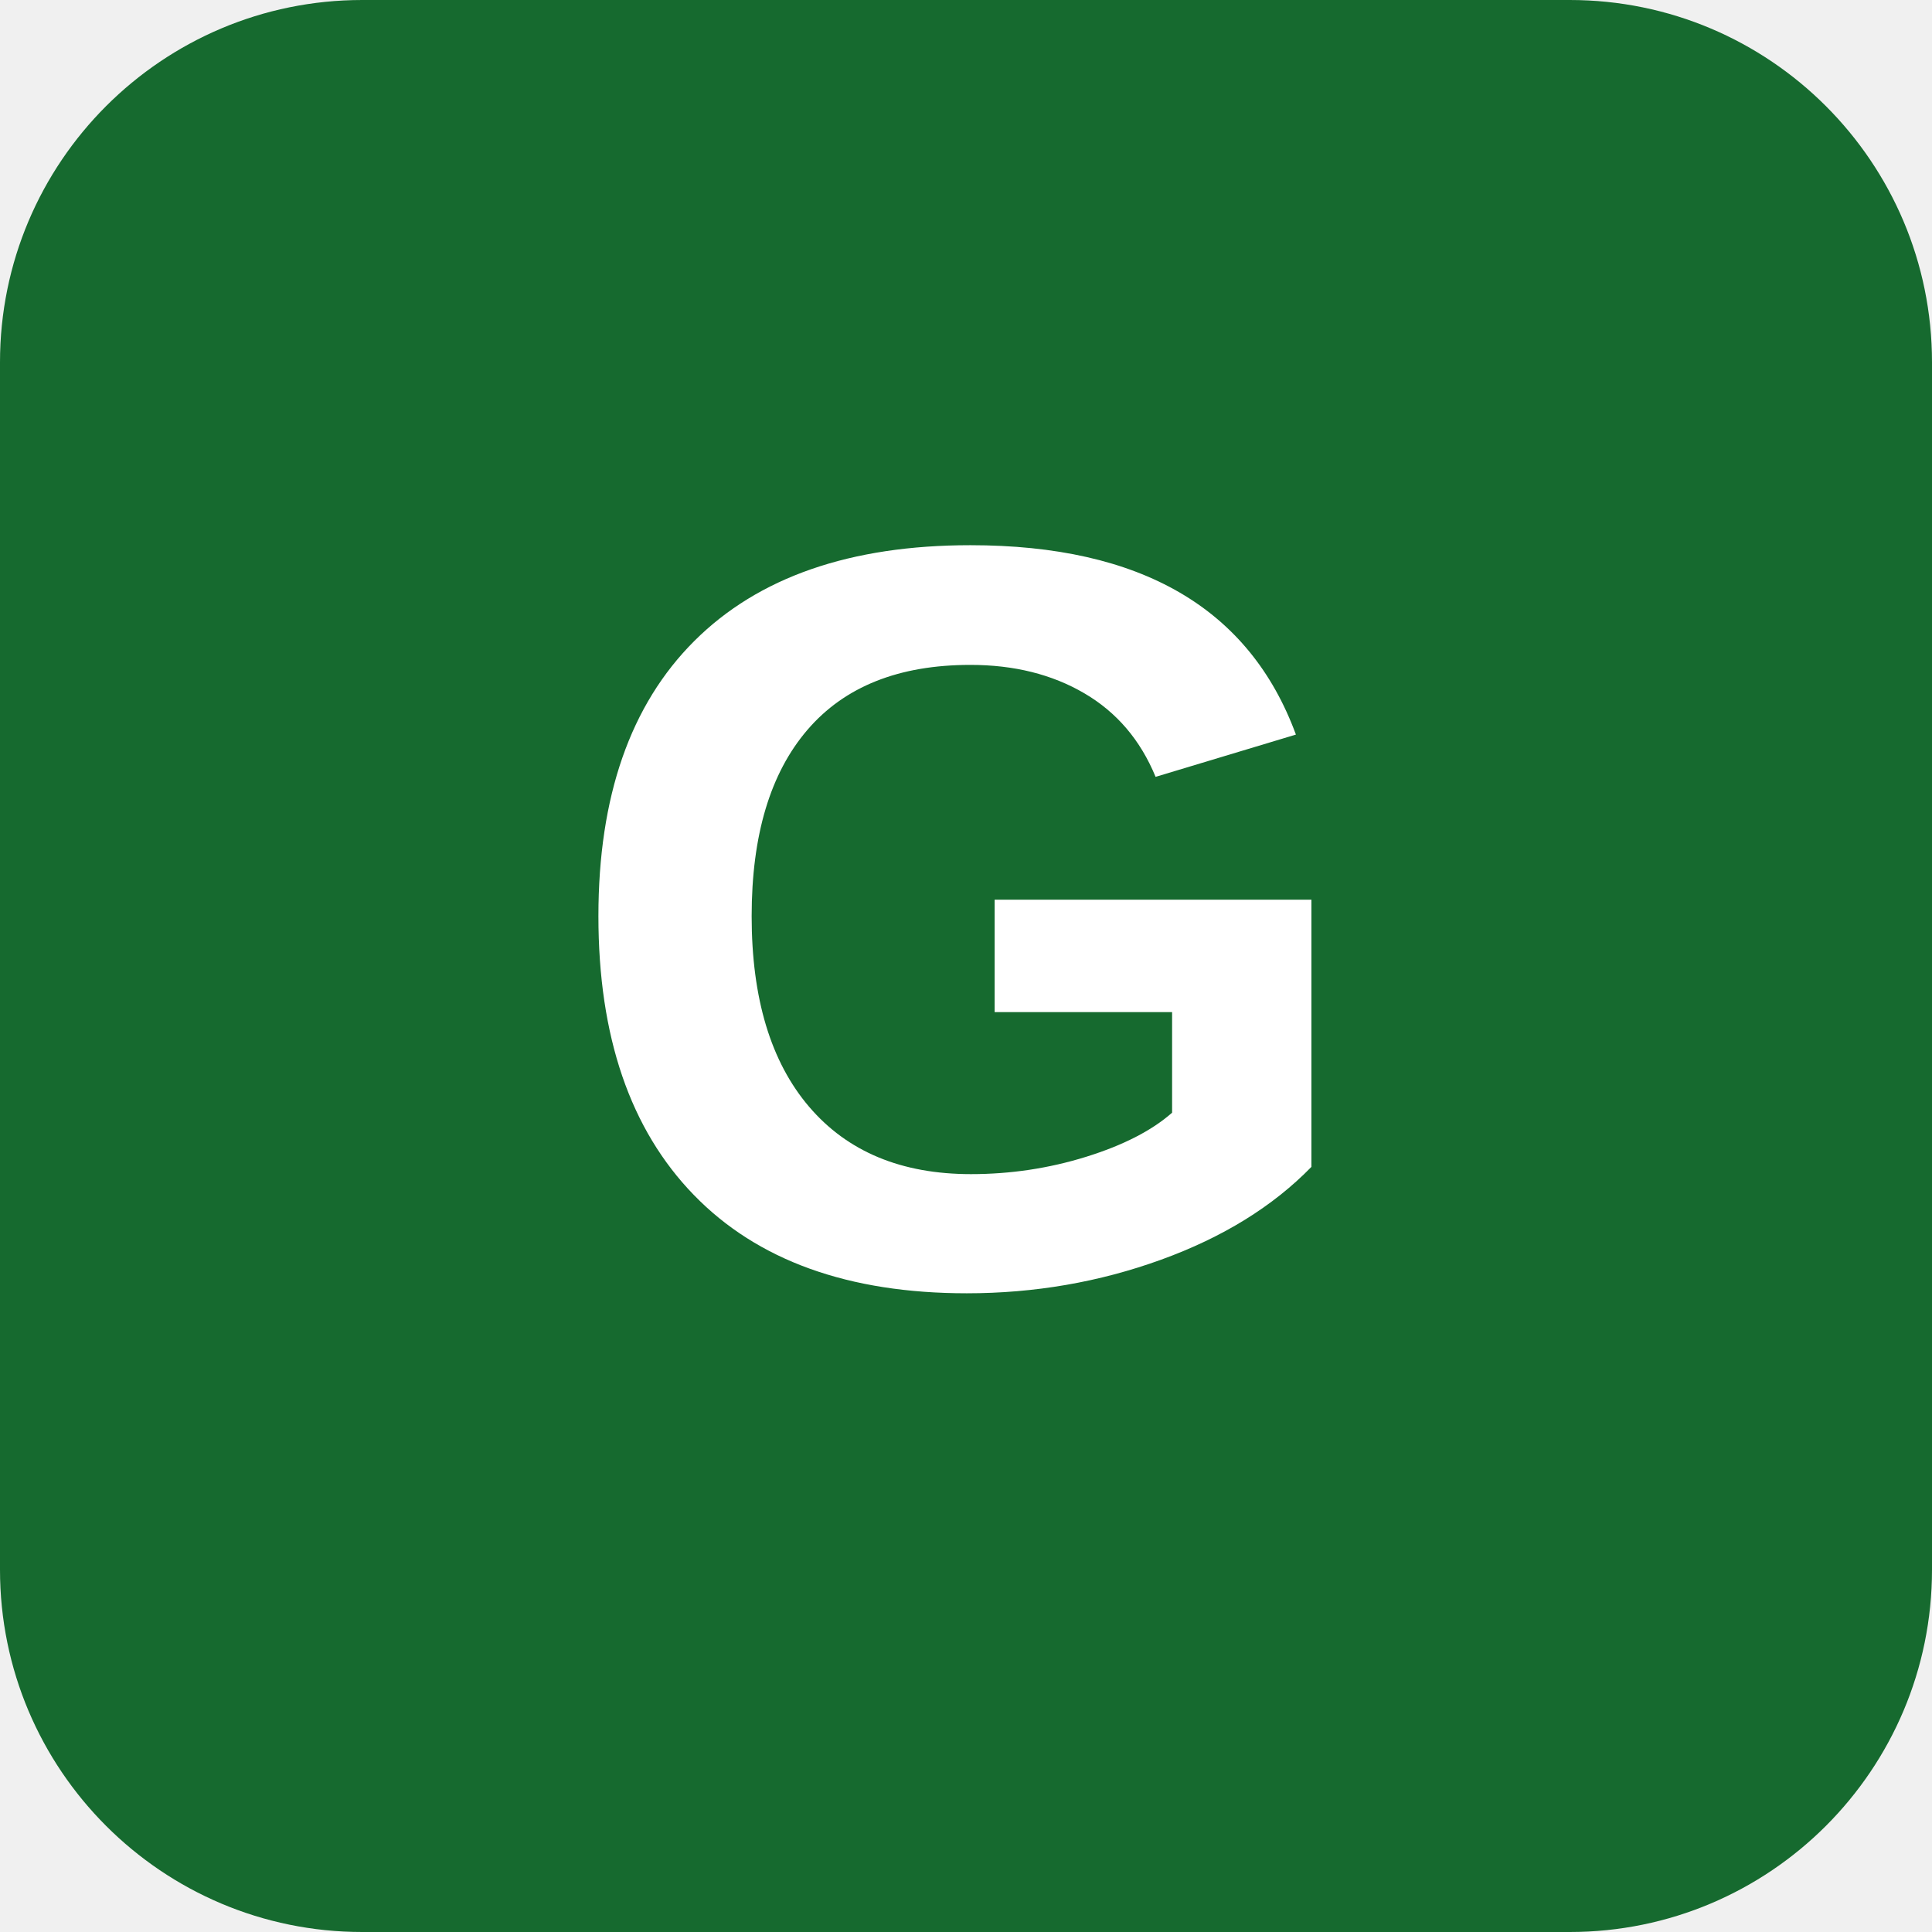
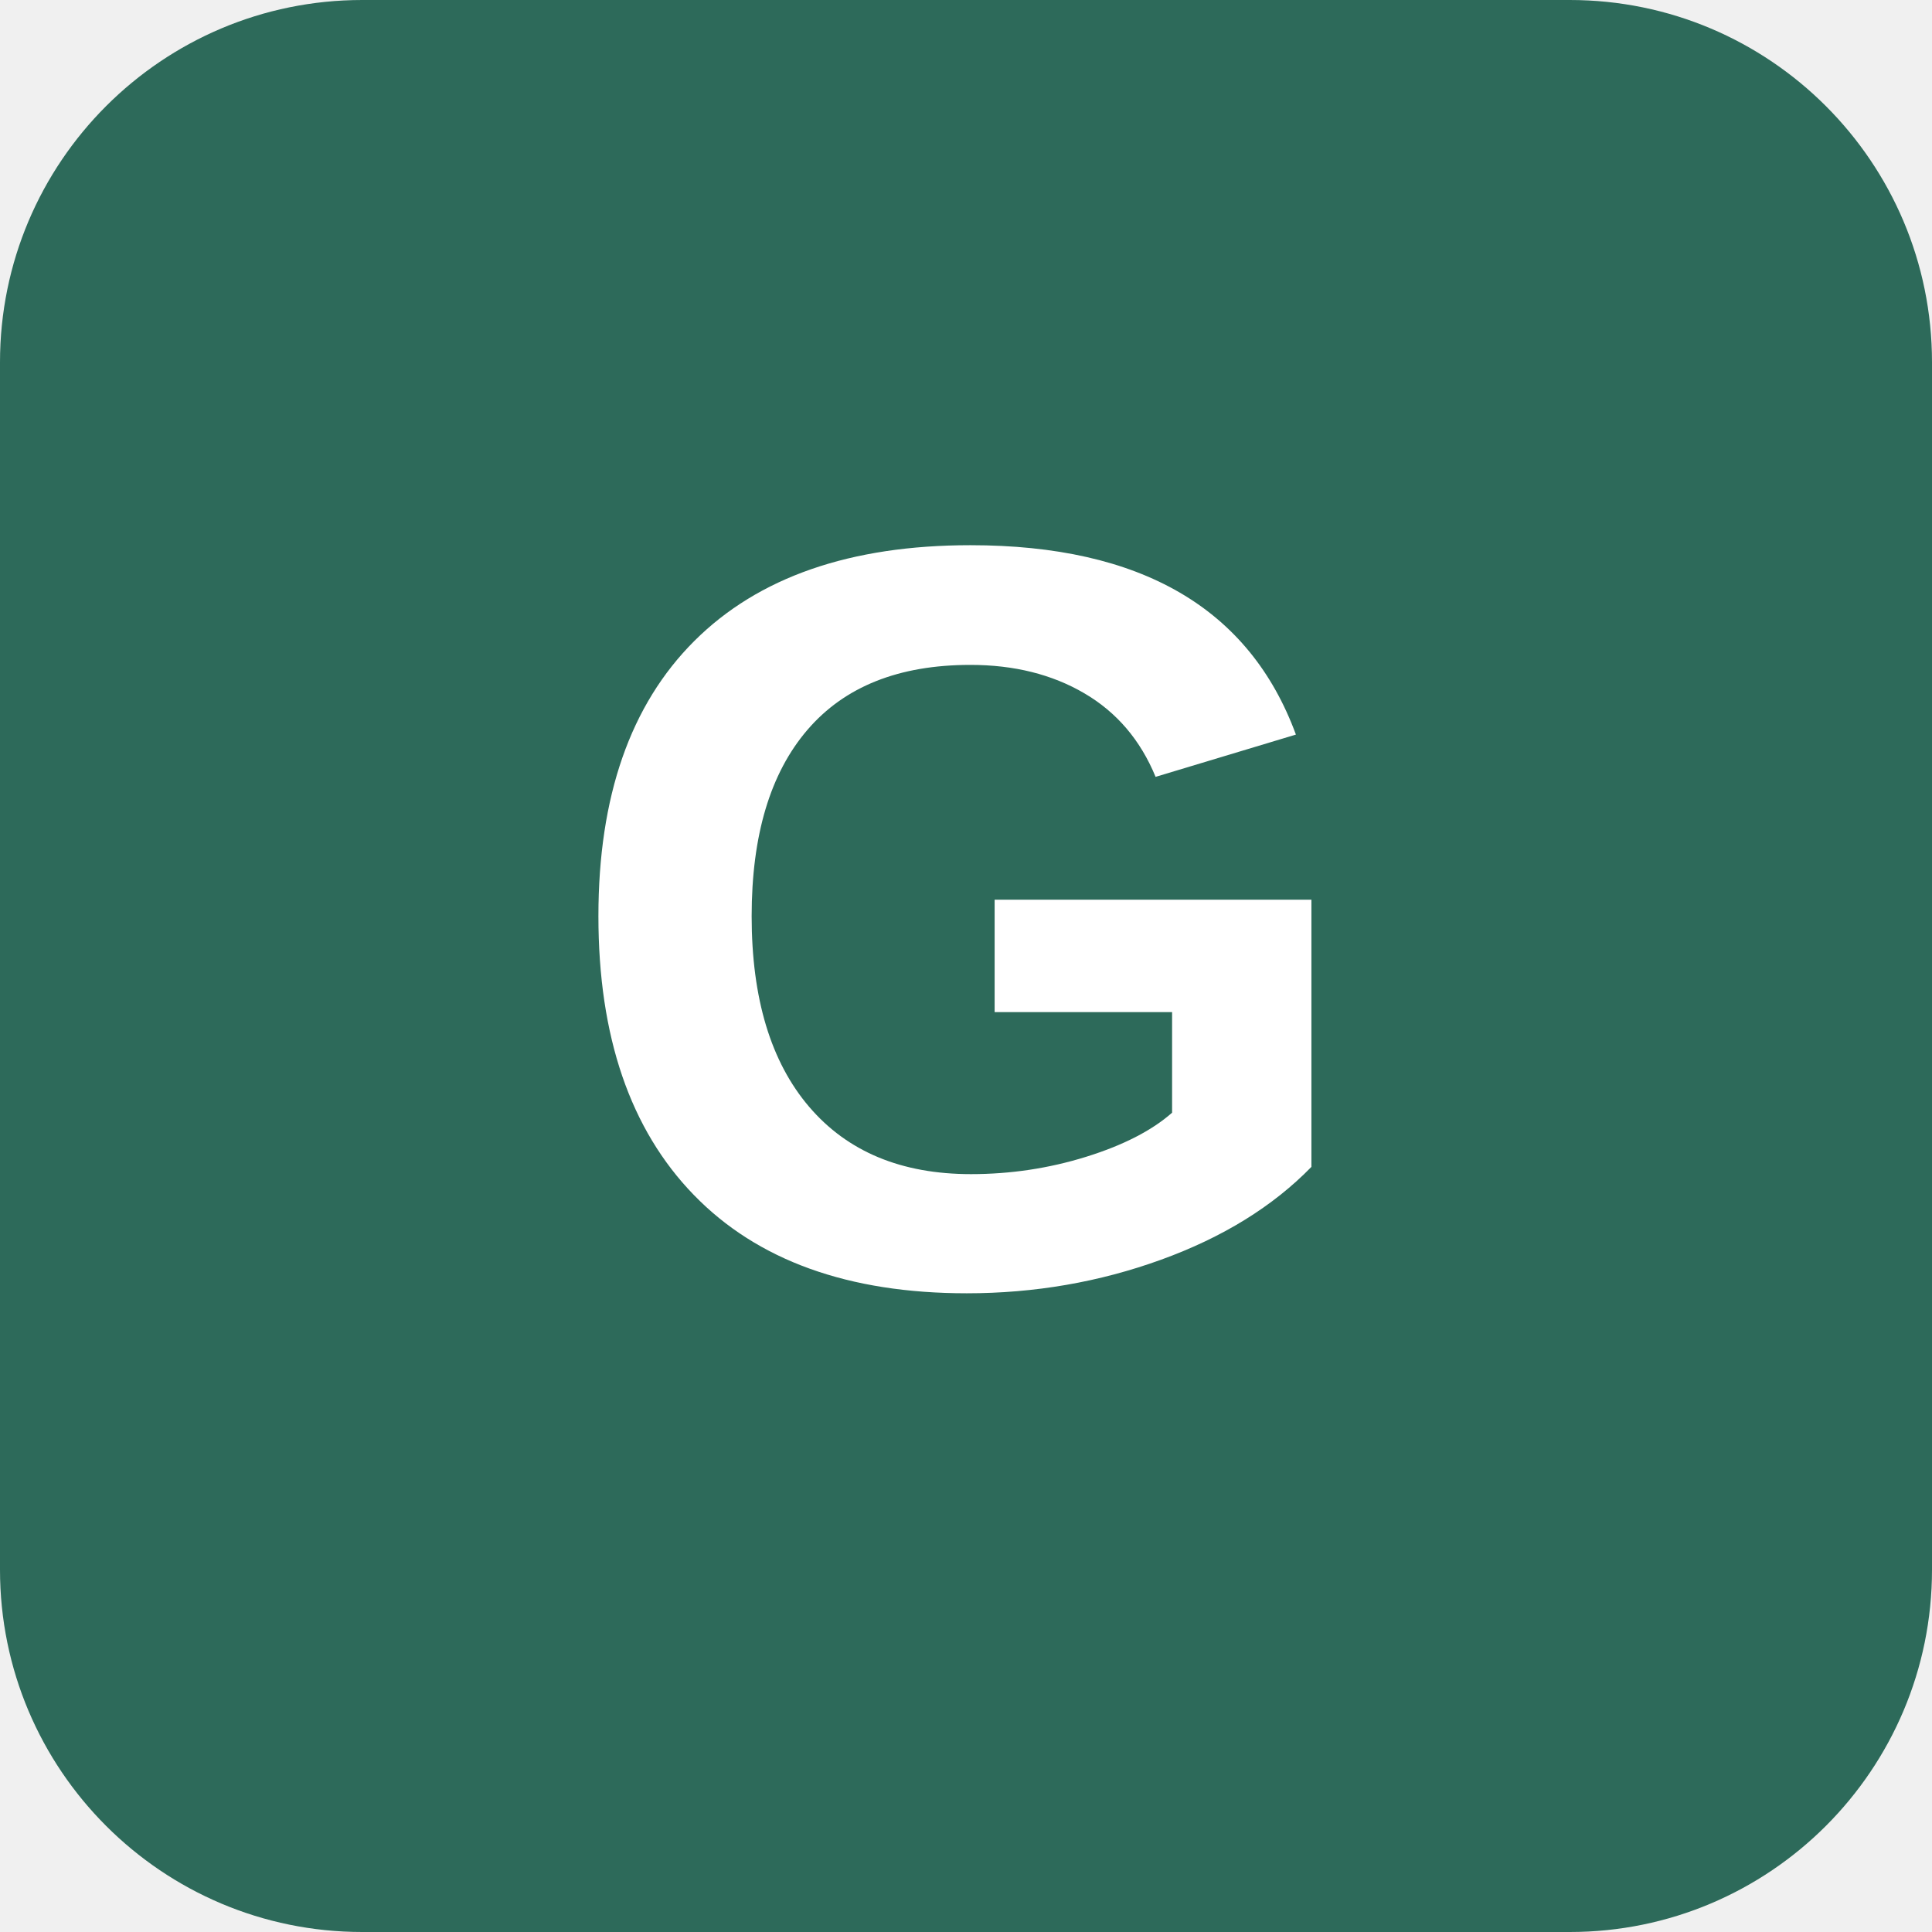
<svg xmlns="http://www.w3.org/2000/svg" viewBox="0 0 512 512">
-   <rect width="512" height="512" rx="96" fill="#166A2F" />
+   <rect width="512" height="512" rx="96" fill="#2D6A5A" />
  <text x="256" y="340" font-family="Arial, sans-serif" font-weight="bold" font-size="280" fill="white" text-anchor="middle">G</text>
</svg>
